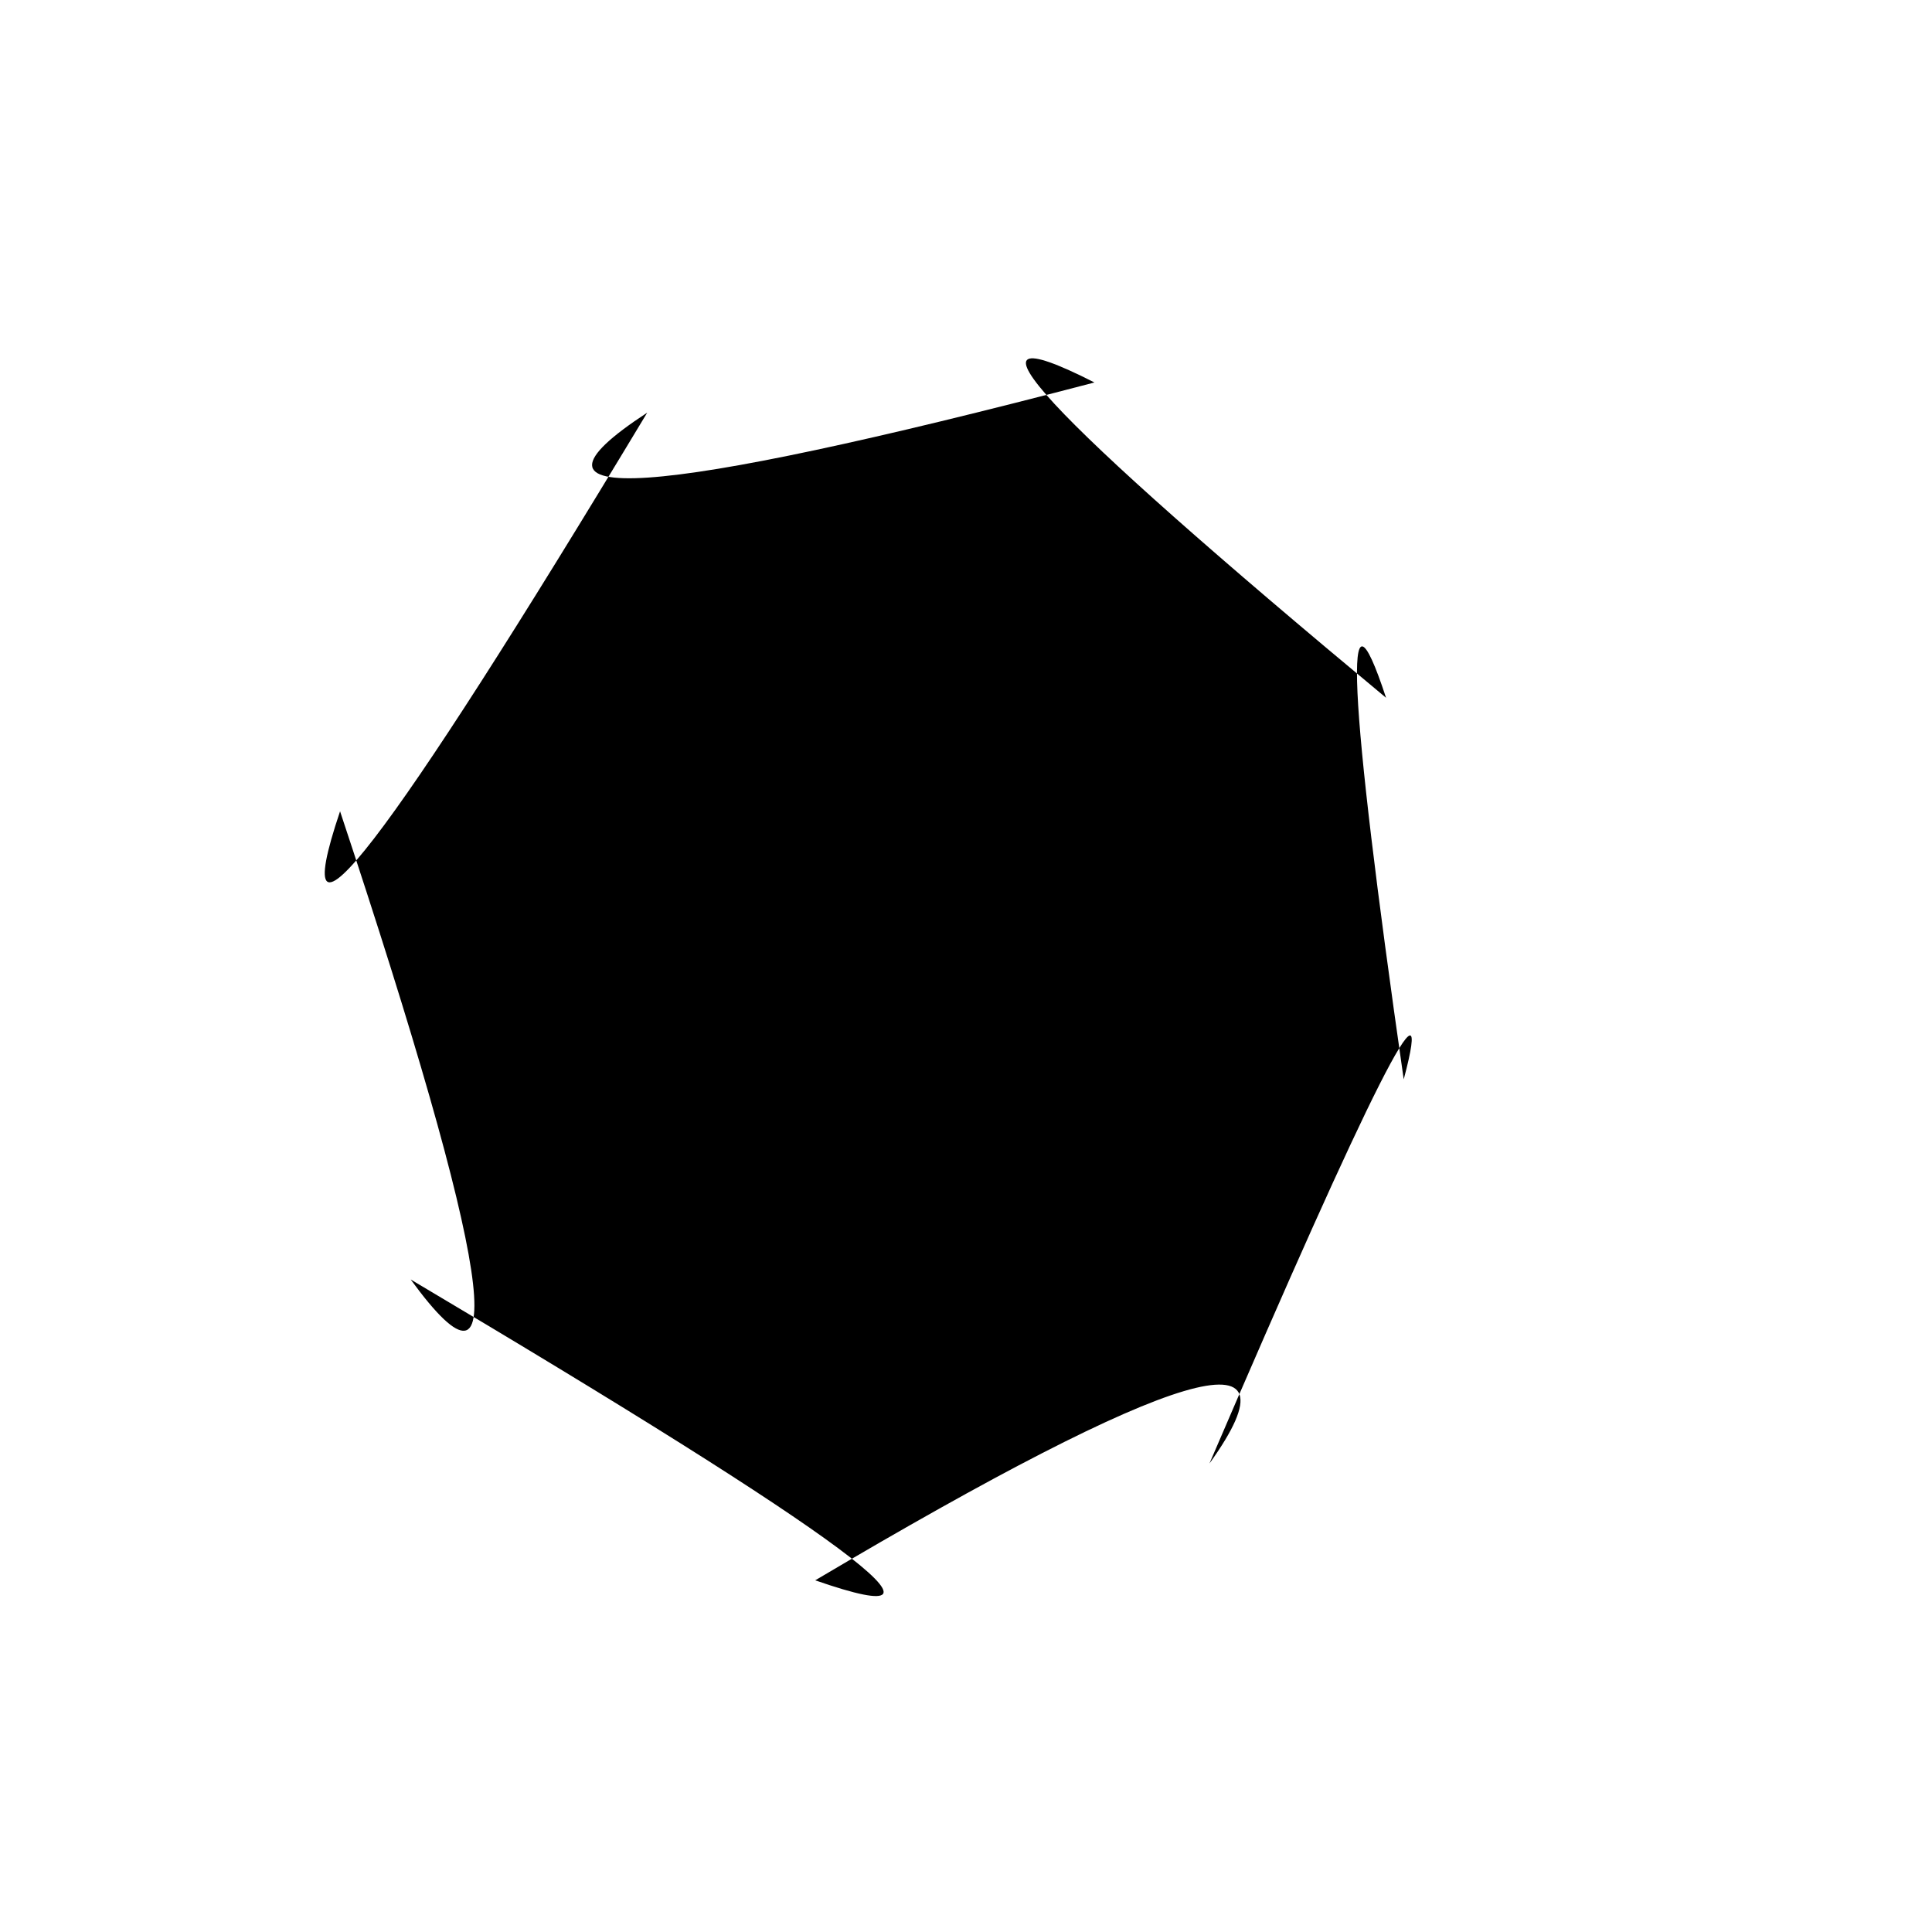
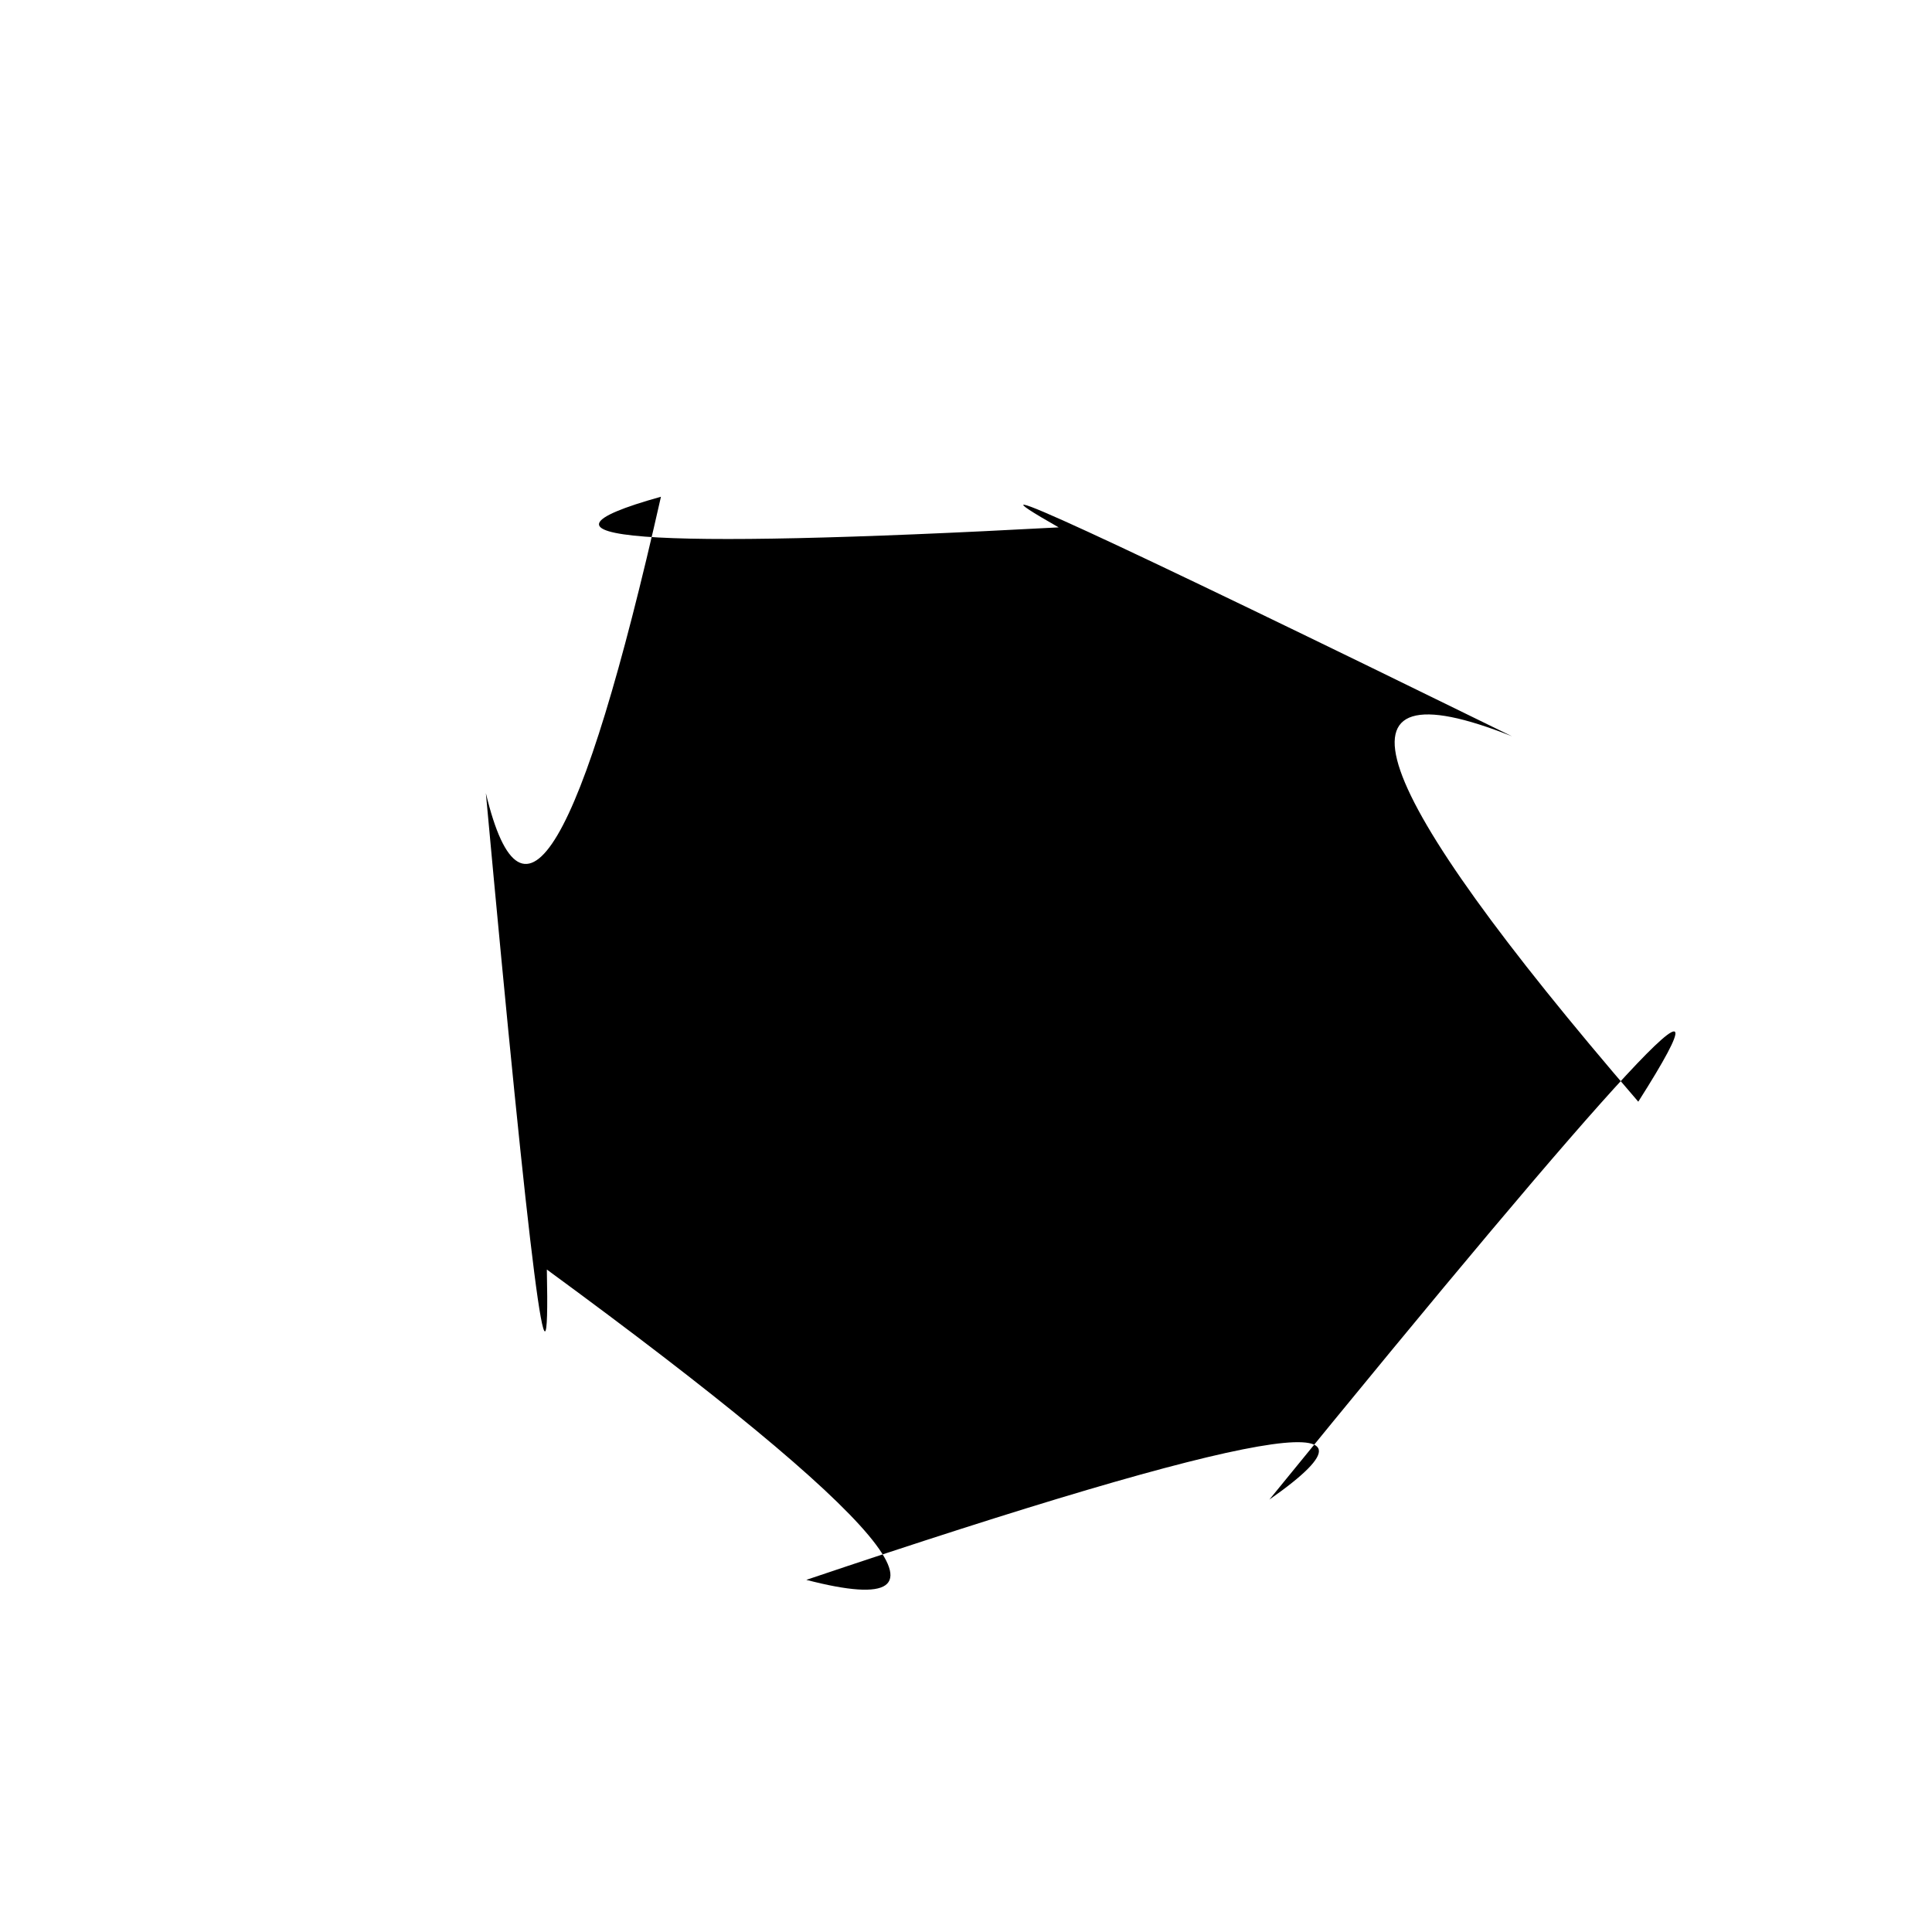
<svg xmlns="http://www.w3.org/2000/svg" viewBox="0 0 64 64" aria-hidden="true">
-   <path fill="black" d="M 36.255 12.67 Q 28.78 8.87 45.915 23.115 Q 43.73 16.47 46.5 35.755 Q 48.1 29.76 40.065 48.48 Q 44.9 41.75 27.005 52.35 Q 35.23 55.21 13.605 42.385 Q 18.78 49.49 11.265 26.875 Q 8.43 35.28 21.44 13.67 Q 14.1 18.47 36.255 12.67 Z" />
+   <path fill="black" d="M 35.07 17.47 Q 29.54 14.32 50.085 24.39 Q 40.6 20.62 54.27 36.495 Q 59.57 28.16 42.05 49.675 Q 48.97 44.83 26.71 52.335 Q 35.13 54.52 18.115 42.055 Q 18.29 50.15 16.095 26.275 Q 17.94 33.96 21.895 16.455 Q 14.25 18.59 35.07 17.47 Z" />
</svg>
